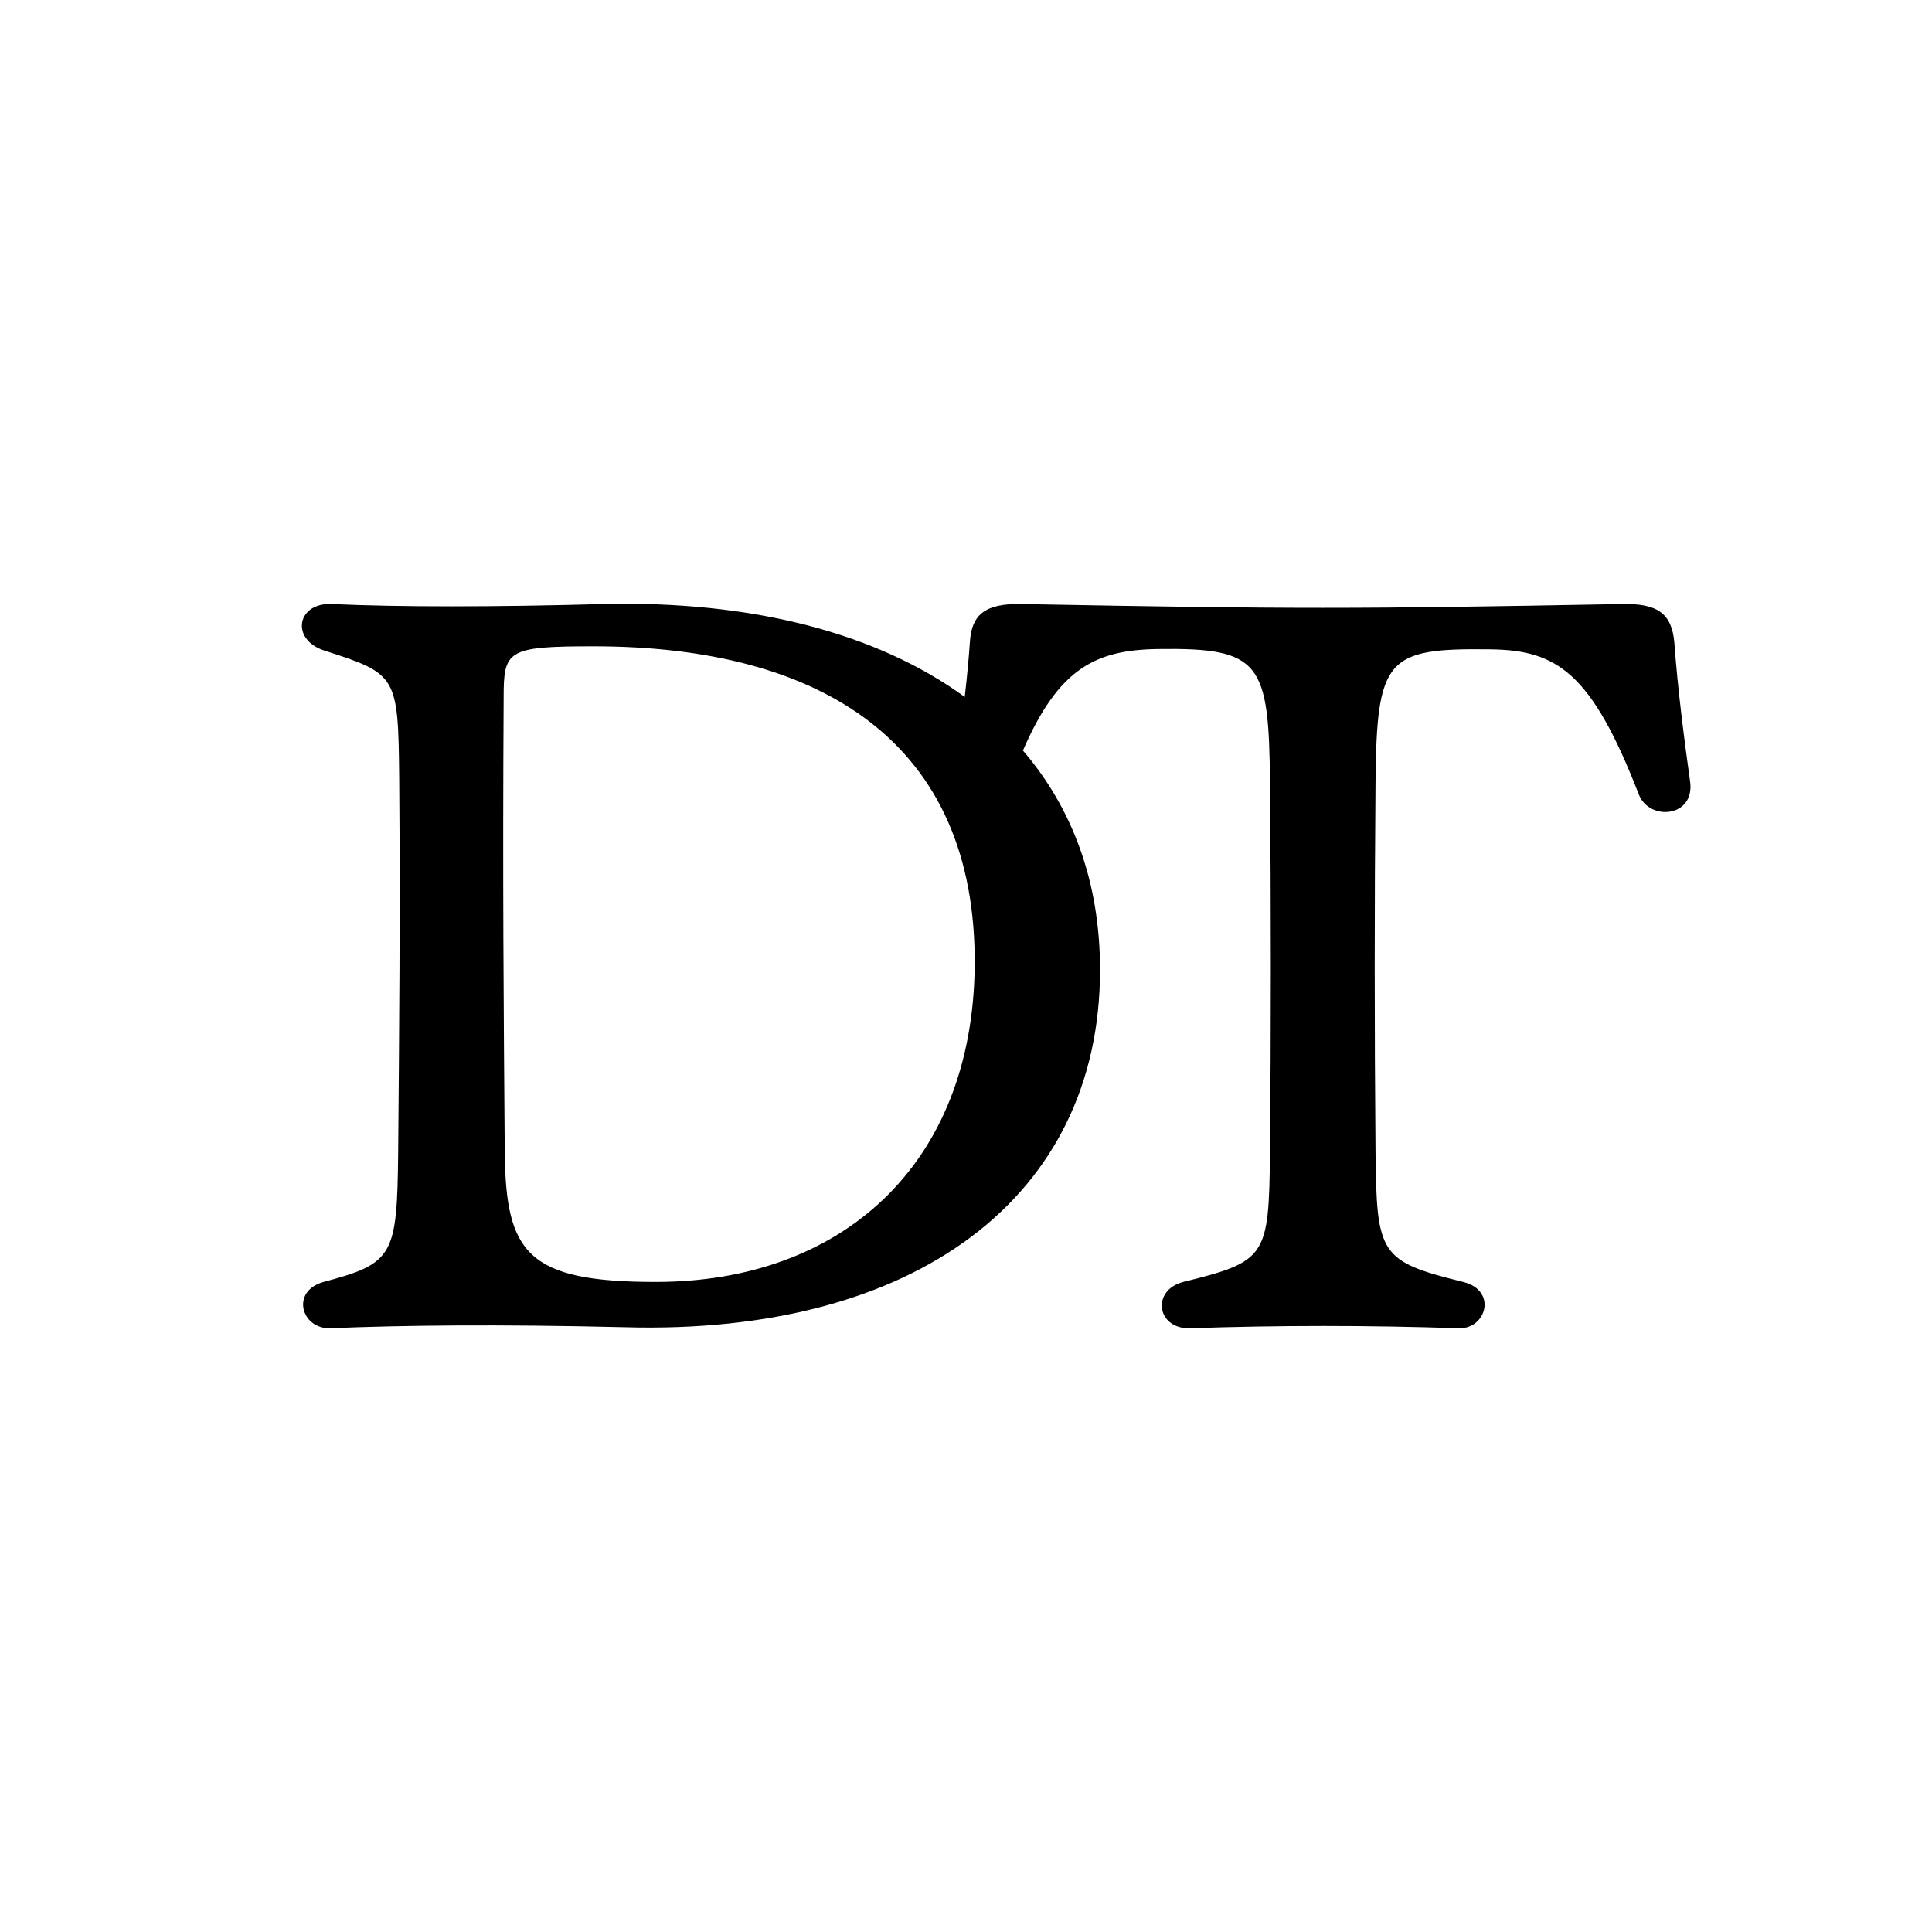
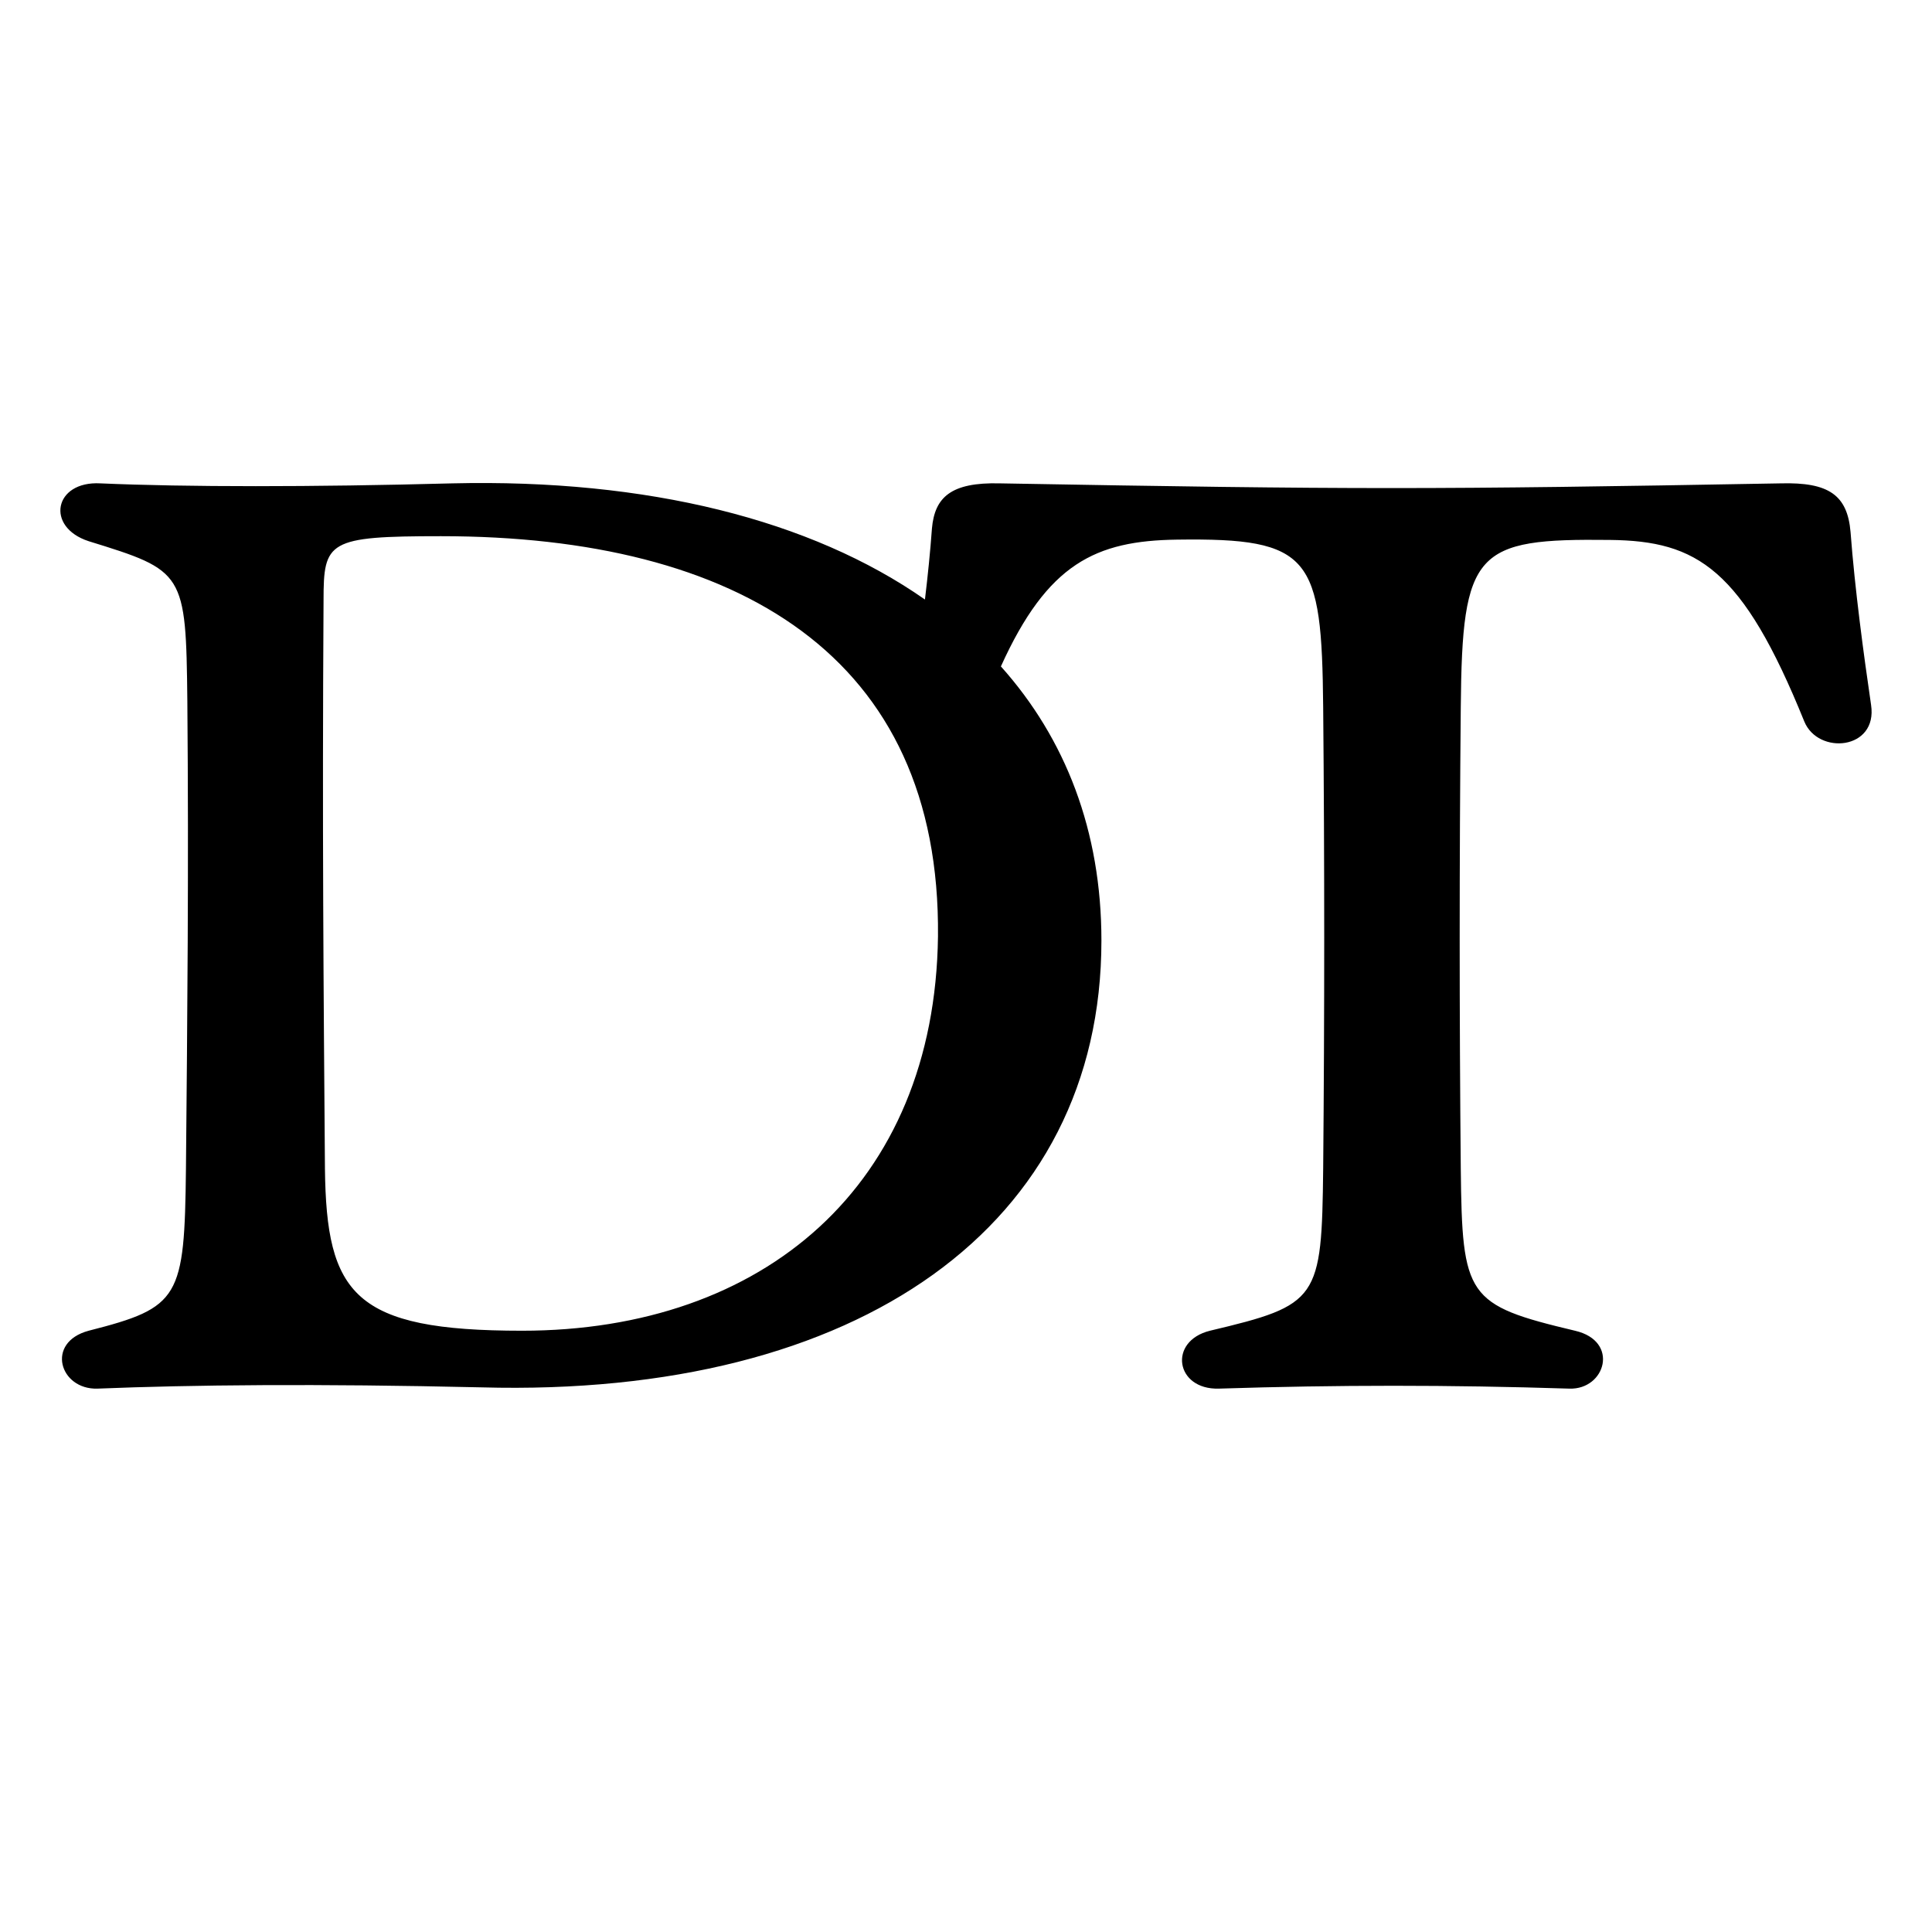
<svg xmlns="http://www.w3.org/2000/svg" width="32" height="32" viewBox="0 0 32 32" fill="none">
  <rect width="32" height="32" fill="white" />
-   <path fill-rule="evenodd" clip-rule="evenodd" d="M9.977 10.005C12.456 9.944 14.531 10.487 15.979 11.544C16.015 11.23 16.046 10.912 16.067 10.6C16.103 10.192 16.305 9.988 16.93 10.005C21.422 10.088 22.396 10.088 26.848 10.005C27.454 9.988 27.692 10.159 27.733 10.65C27.787 11.405 27.899 12.271 27.993 12.942C28.079 13.538 27.32 13.608 27.144 13.159C26.358 11.134 25.788 10.767 24.678 10.755C22.967 10.734 22.801 10.892 22.783 12.971C22.765 15.021 22.765 17.033 22.783 19.083C22.801 20.787 22.855 20.891 24.234 21.233C24.804 21.371 24.62 22.016 24.162 22C22.634 21.95 21.22 21.95 19.71 22C19.158 22.016 19.064 21.371 19.598 21.233C20.977 20.891 21.017 20.825 21.035 19.083C21.053 17.033 21.053 15.021 21.035 12.971C21.017 10.975 20.887 10.725 19.18 10.75C18.146 10.765 17.536 11.066 16.943 12.431C17.765 13.389 18.22 14.612 18.22 16.063C18.22 19.833 15.147 22.12 10.345 21.983C8.248 21.933 6.666 21.95 5.472 22C4.991 22.016 4.807 21.387 5.359 21.233C6.518 20.925 6.577 20.804 6.595 19.083C6.612 17.087 6.63 15.142 6.612 12.888C6.595 11.18 6.577 11.163 5.359 10.771C4.807 10.584 4.919 9.971 5.507 10.005C6.595 10.055 8.194 10.055 9.977 10.005ZM9.833 10.705C8.396 10.705 8.342 10.771 8.342 11.555C8.324 14.575 8.342 16.658 8.36 19.083C8.378 20.754 8.728 21.233 10.862 21.233C13.934 21.233 16.104 19.304 16.144 16.008C16.18 12.292 13.602 10.705 9.833 10.705Z" fill="black" />
+   <path fill-rule="evenodd" clip-rule="evenodd" d="M7.492 8.006C10.725 7.93 13.431 8.609 15.32 9.93C15.367 9.537 15.408 9.14 15.436 8.751C15.482 8.24 15.746 7.985 16.561 8.006C22.419 8.11 23.691 8.11 29.497 8.006C30.288 7.985 30.599 8.198 30.651 8.813C30.722 9.756 30.868 10.839 30.991 11.677C31.103 12.422 30.113 12.511 29.884 11.948C28.859 9.417 28.114 8.959 26.667 8.943C24.435 8.917 24.218 9.115 24.195 11.714C24.171 14.276 24.171 16.792 24.195 19.354C24.218 21.484 24.289 21.614 26.087 22.041C26.831 22.213 26.591 23.02 25.994 23C24.002 22.937 22.156 22.937 20.187 23C19.467 23.02 19.344 22.213 20.041 22.041C21.84 21.614 21.892 21.531 21.916 19.354C21.939 16.792 21.939 14.276 21.916 11.714C21.892 9.219 21.722 8.907 19.496 8.938C18.147 8.956 17.351 9.332 16.578 11.038C17.65 12.236 18.243 13.765 18.243 15.578C18.243 20.291 14.235 23.151 7.972 22.979C5.236 22.916 3.174 22.937 1.615 23C0.988 23.02 0.748 22.234 1.469 22.041C2.98 21.656 3.056 21.505 3.08 19.354C3.103 16.859 3.127 14.427 3.103 11.61C3.08 9.474 3.056 9.454 1.469 8.964C0.748 8.73 0.894 7.964 1.662 8.006C3.08 8.068 5.166 8.068 7.492 8.006ZM7.304 8.881C5.429 8.881 5.359 8.964 5.359 9.943C5.336 13.719 5.359 16.323 5.382 19.354C5.406 21.442 5.863 22.041 8.646 22.041C12.653 22.041 15.483 19.63 15.536 15.511C15.583 10.865 12.22 8.881 7.304 8.881Z" fill="black" />
</svg>
